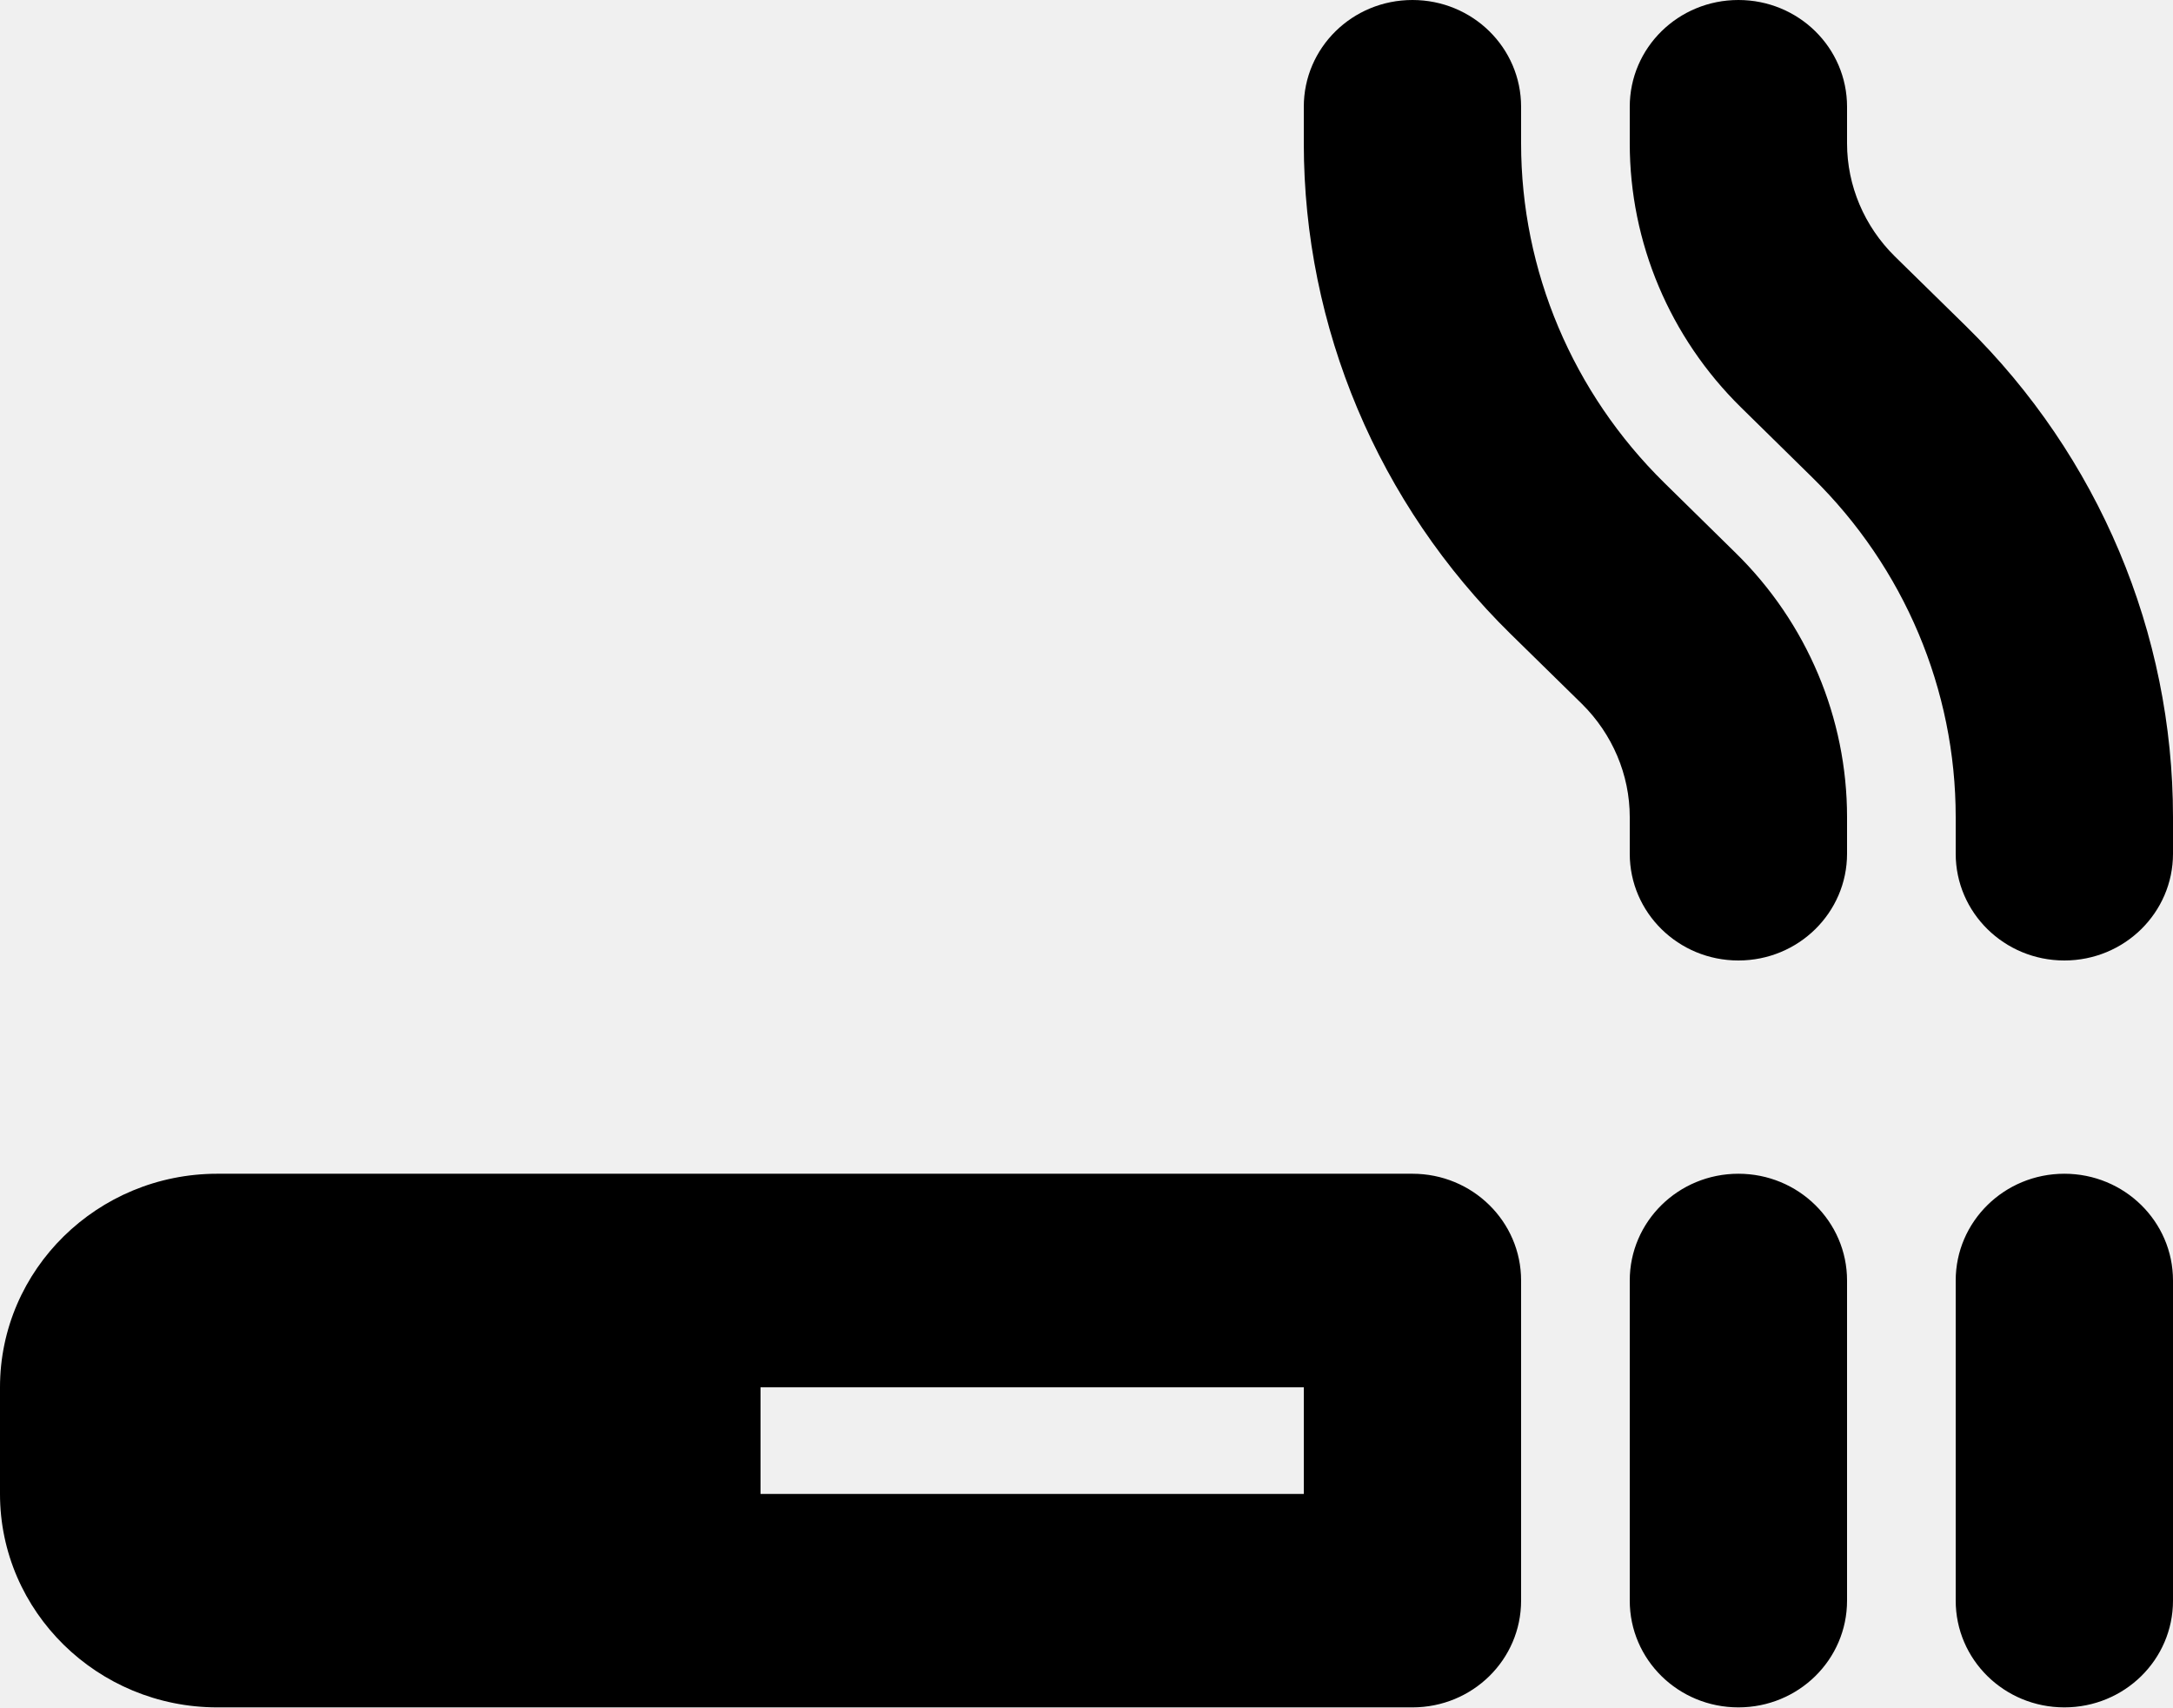
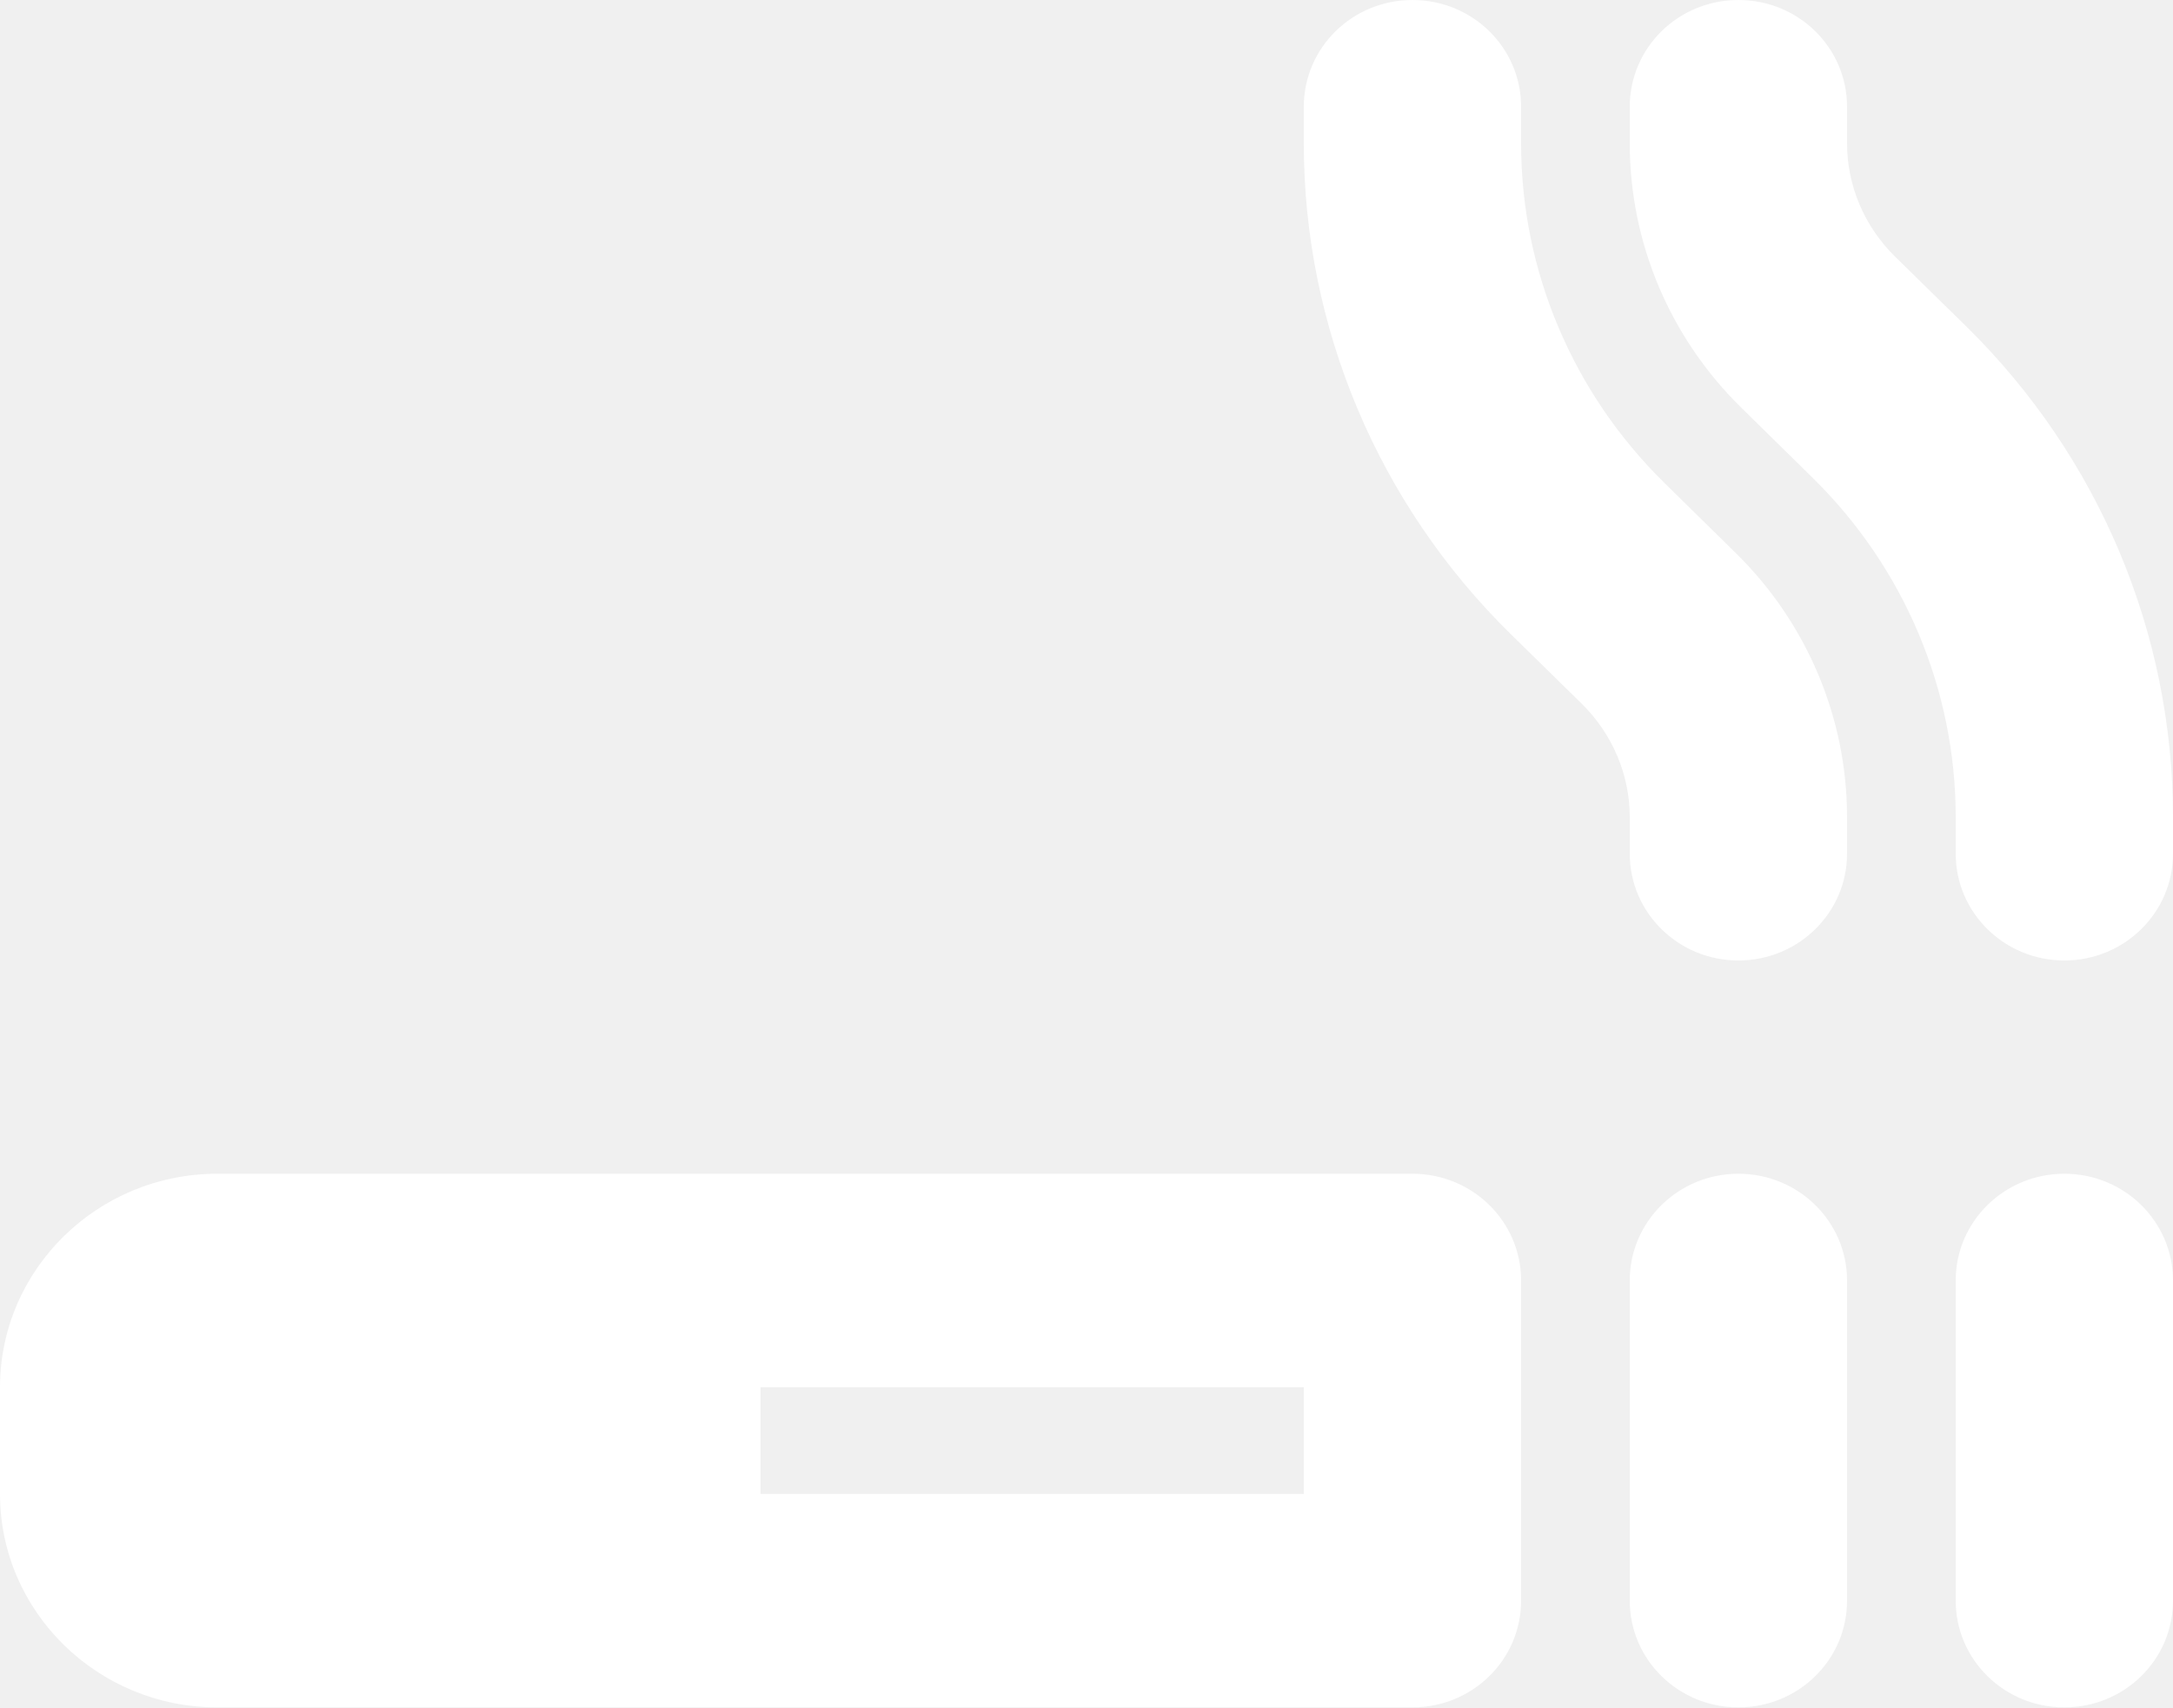
<svg xmlns="http://www.w3.org/2000/svg" width="14" height="11" viewBox="0 0 14 11" fill="none">
  <g clip-path="url(#clip0_15_173)">
-     <path d="M9.8 0.688V0.924C9.8 1.745 10.133 2.531 10.723 3.111L11.182 3.562C11.642 4.013 11.9 4.626 11.9 5.264V5.5C11.9 5.88 11.587 6.188 11.2 6.188C10.813 6.188 10.5 5.88 10.5 5.5V5.264C10.5 4.991 10.388 4.729 10.192 4.535L9.732 4.084C8.879 3.246 8.4 2.108 8.4 0.924V0.688C8.4 0.307 8.713 0 9.1 0C9.487 0 9.8 0.307 9.8 0.688ZM12.6 5.5V5.264C12.6 4.443 12.268 3.657 11.677 3.077L11.217 2.625C10.758 2.174 10.5 1.562 10.5 0.924V0.688C10.5 0.307 10.813 0 11.2 0C11.587 0 11.9 0.307 11.9 0.688V0.924C11.9 1.197 12.012 1.459 12.208 1.652L12.668 2.103C13.521 2.941 14 4.078 14 5.264V5.5C14 5.88 13.687 6.188 13.3 6.188C12.913 6.188 12.6 5.88 12.6 5.5ZM0 8.938C0 8.179 0.628 7.562 1.4 7.562H9.1C9.487 7.562 9.8 7.87 9.8 8.25V10.312C9.8 10.693 9.487 11 9.1 11H1.4C0.628 11 0 10.383 0 9.625V8.938ZM4.9 8.938V9.625H8.4V8.938H4.9ZM11.2 7.562C11.587 7.562 11.9 7.87 11.9 8.25V10.312C11.9 10.693 11.587 11 11.2 11C10.813 11 10.5 10.693 10.5 10.312V8.25C10.5 7.87 10.813 7.562 11.2 7.562ZM13.3 7.562C13.687 7.562 14 7.87 14 8.25V10.312C14 10.693 13.687 11 13.3 11C12.913 11 12.6 10.693 12.6 10.312V8.25C12.6 7.87 12.913 7.562 13.3 7.562Z" fill="black" />
+     <path d="M9.8 0.688V0.924C9.8 1.745 10.133 2.531 10.723 3.111L11.182 3.562C11.642 4.013 11.9 4.626 11.9 5.264V5.5C11.9 5.88 11.587 6.188 11.2 6.188C10.813 6.188 10.5 5.88 10.5 5.5V5.264C10.5 4.991 10.388 4.729 10.192 4.535L9.732 4.084C8.879 3.246 8.4 2.108 8.4 0.924V0.688C8.4 0.307 8.713 0 9.1 0C9.487 0 9.8 0.307 9.8 0.688ZM12.6 5.5V5.264C12.6 4.443 12.268 3.657 11.677 3.077L11.217 2.625C10.758 2.174 10.5 1.562 10.5 0.924V0.688C10.5 0.307 10.813 0 11.2 0C11.587 0 11.9 0.307 11.9 0.688V0.924C11.9 1.197 12.012 1.459 12.208 1.652L12.668 2.103C13.521 2.941 14 4.078 14 5.264V5.5C14 5.88 13.687 6.188 13.3 6.188C12.913 6.188 12.6 5.88 12.6 5.5ZM0 8.938C0 8.179 0.628 7.562 1.4 7.562H9.1C9.487 7.562 9.8 7.87 9.8 8.25V10.312C9.8 10.693 9.487 11 9.1 11H1.4C0.628 11 0 10.383 0 9.625V8.938ZM4.9 8.938V9.625H8.4V8.938H4.9ZM11.2 7.562C11.587 7.562 11.9 7.87 11.9 8.25V10.312C11.9 10.693 11.587 11 11.2 11C10.813 11 10.5 10.693 10.5 10.312V8.25C10.5 7.87 10.813 7.562 11.2 7.562ZM13.3 7.562C13.687 7.562 14 7.87 14 8.25V10.312C14 10.693 13.687 11 13.3 11C12.913 11 12.6 10.693 12.6 10.312V8.25C12.6 7.87 12.913 7.562 13.3 7.562Z" fill="white" />
  </g>
  <defs>
    <clipPath id="clip0_15_173">
      <rect width="14" height="11" fill="white" />
    </clipPath>
  </defs>
</svg>
